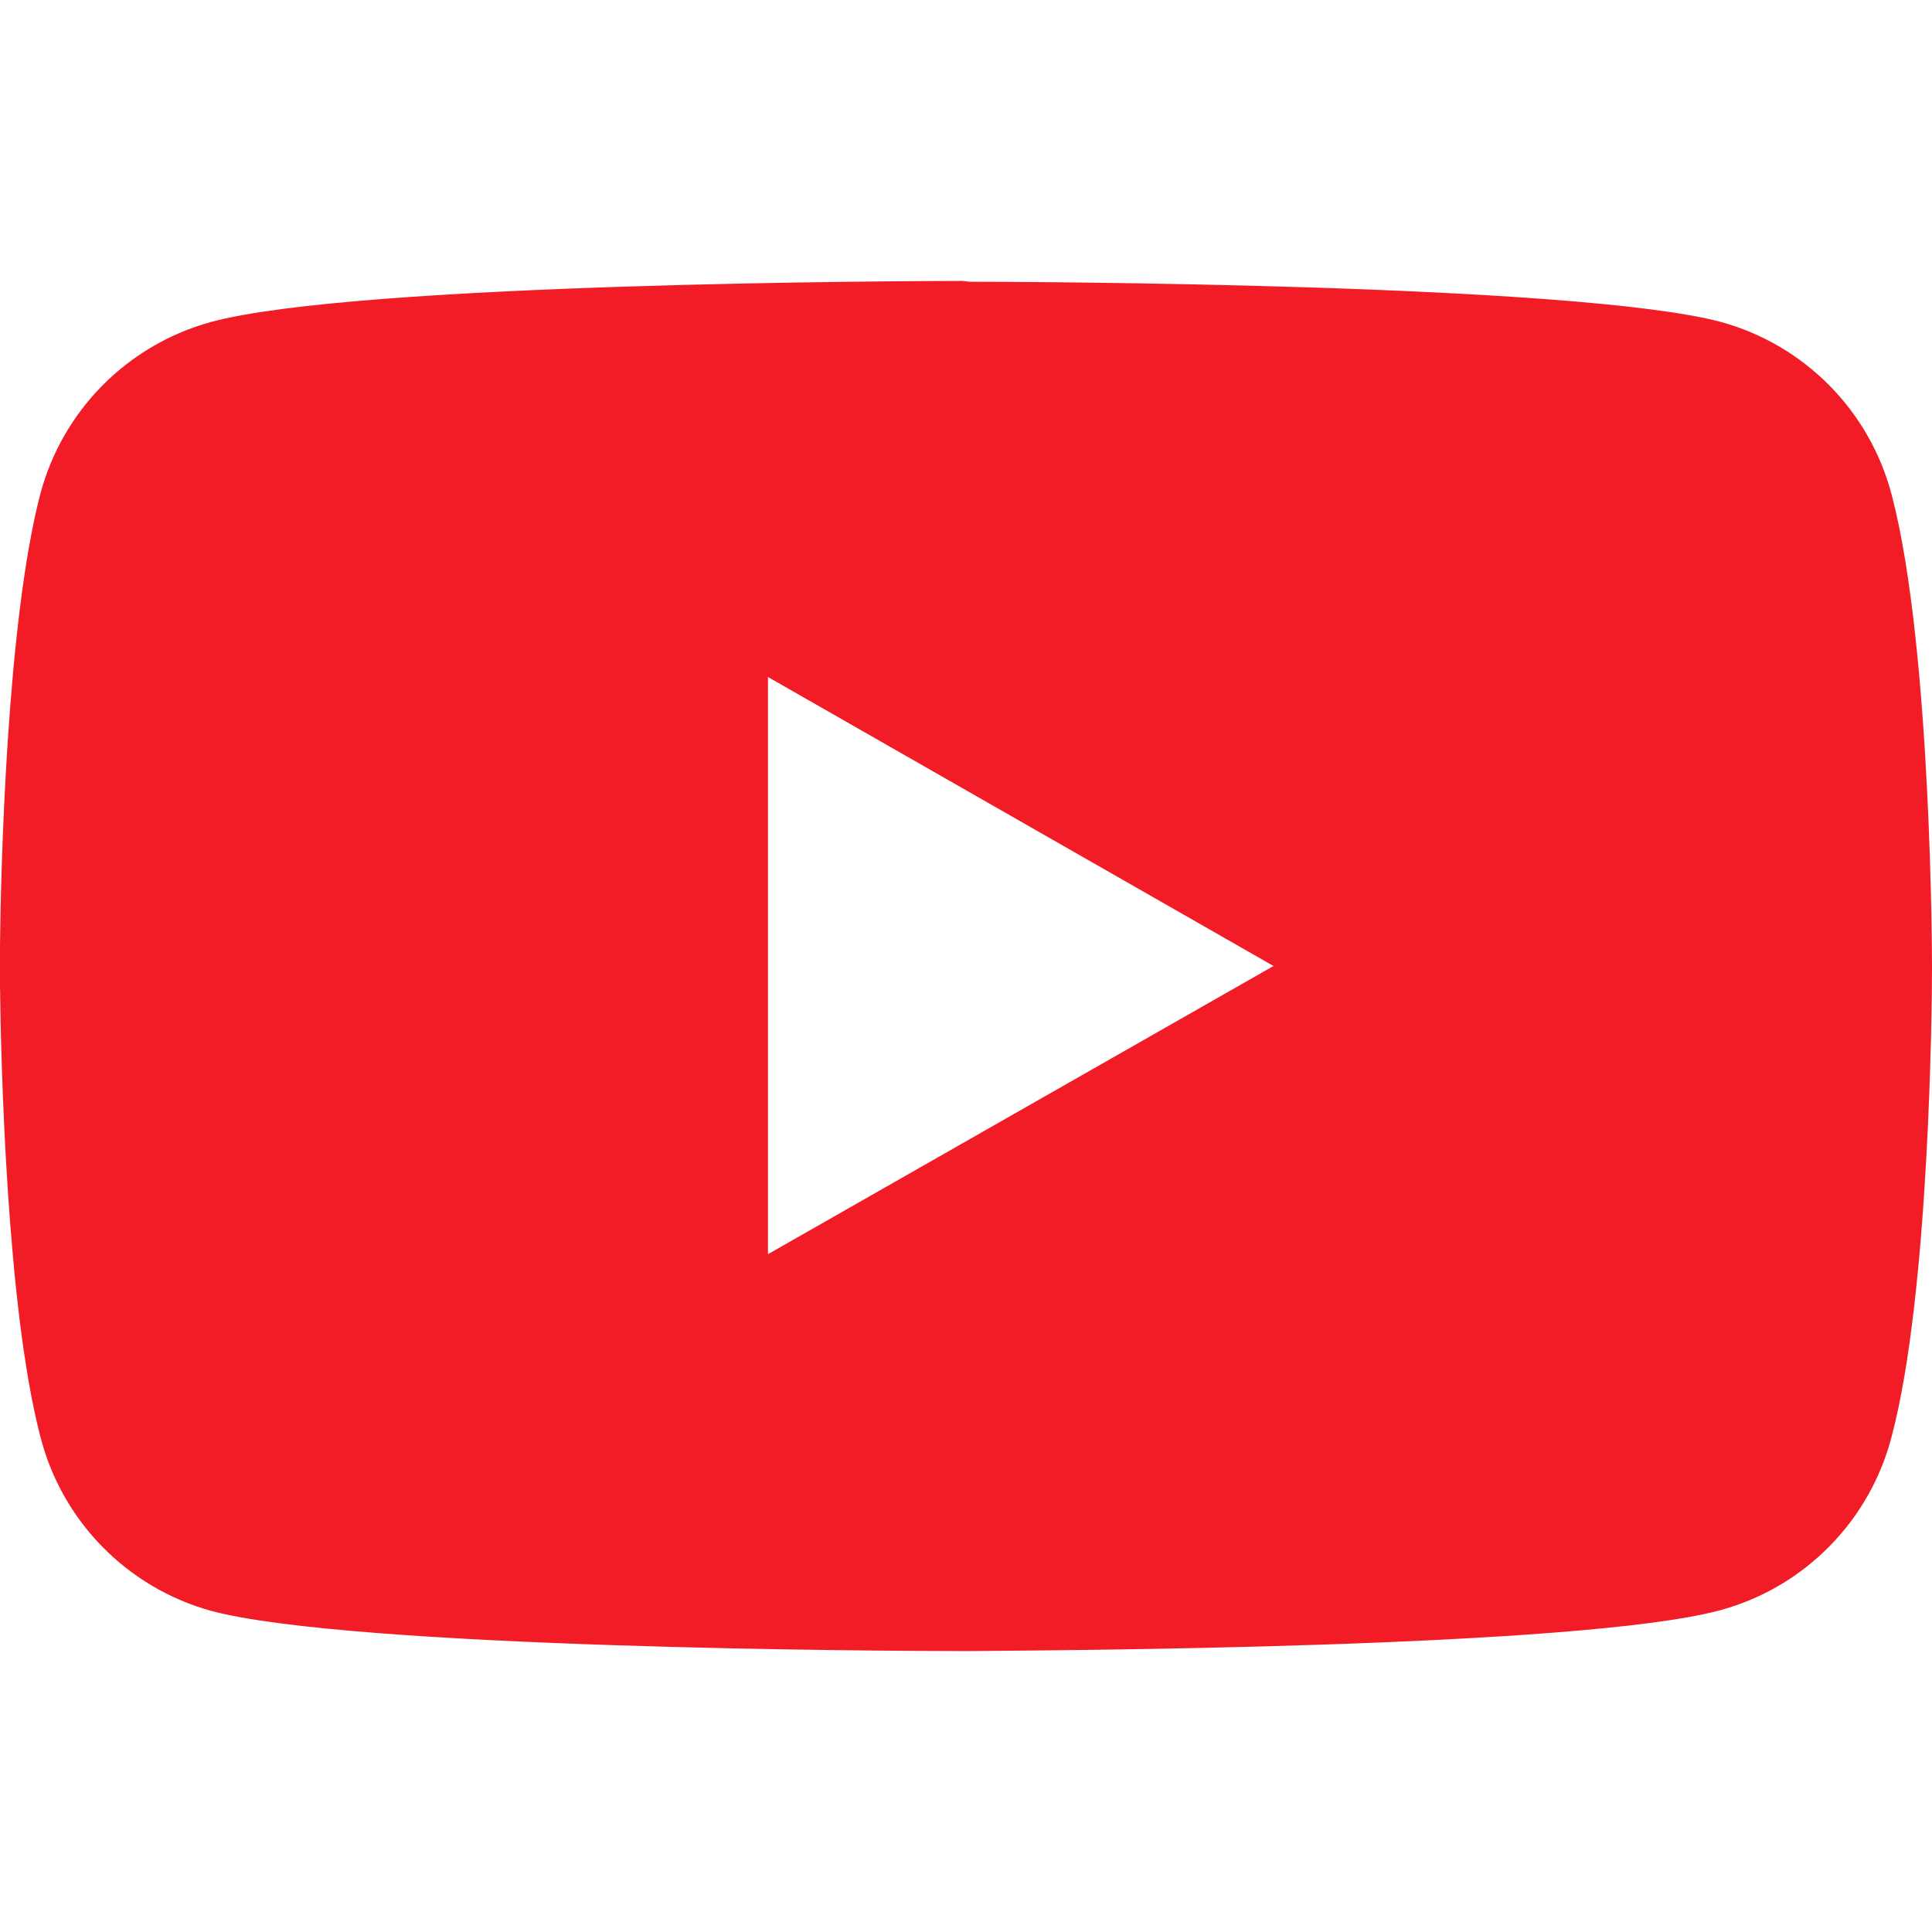
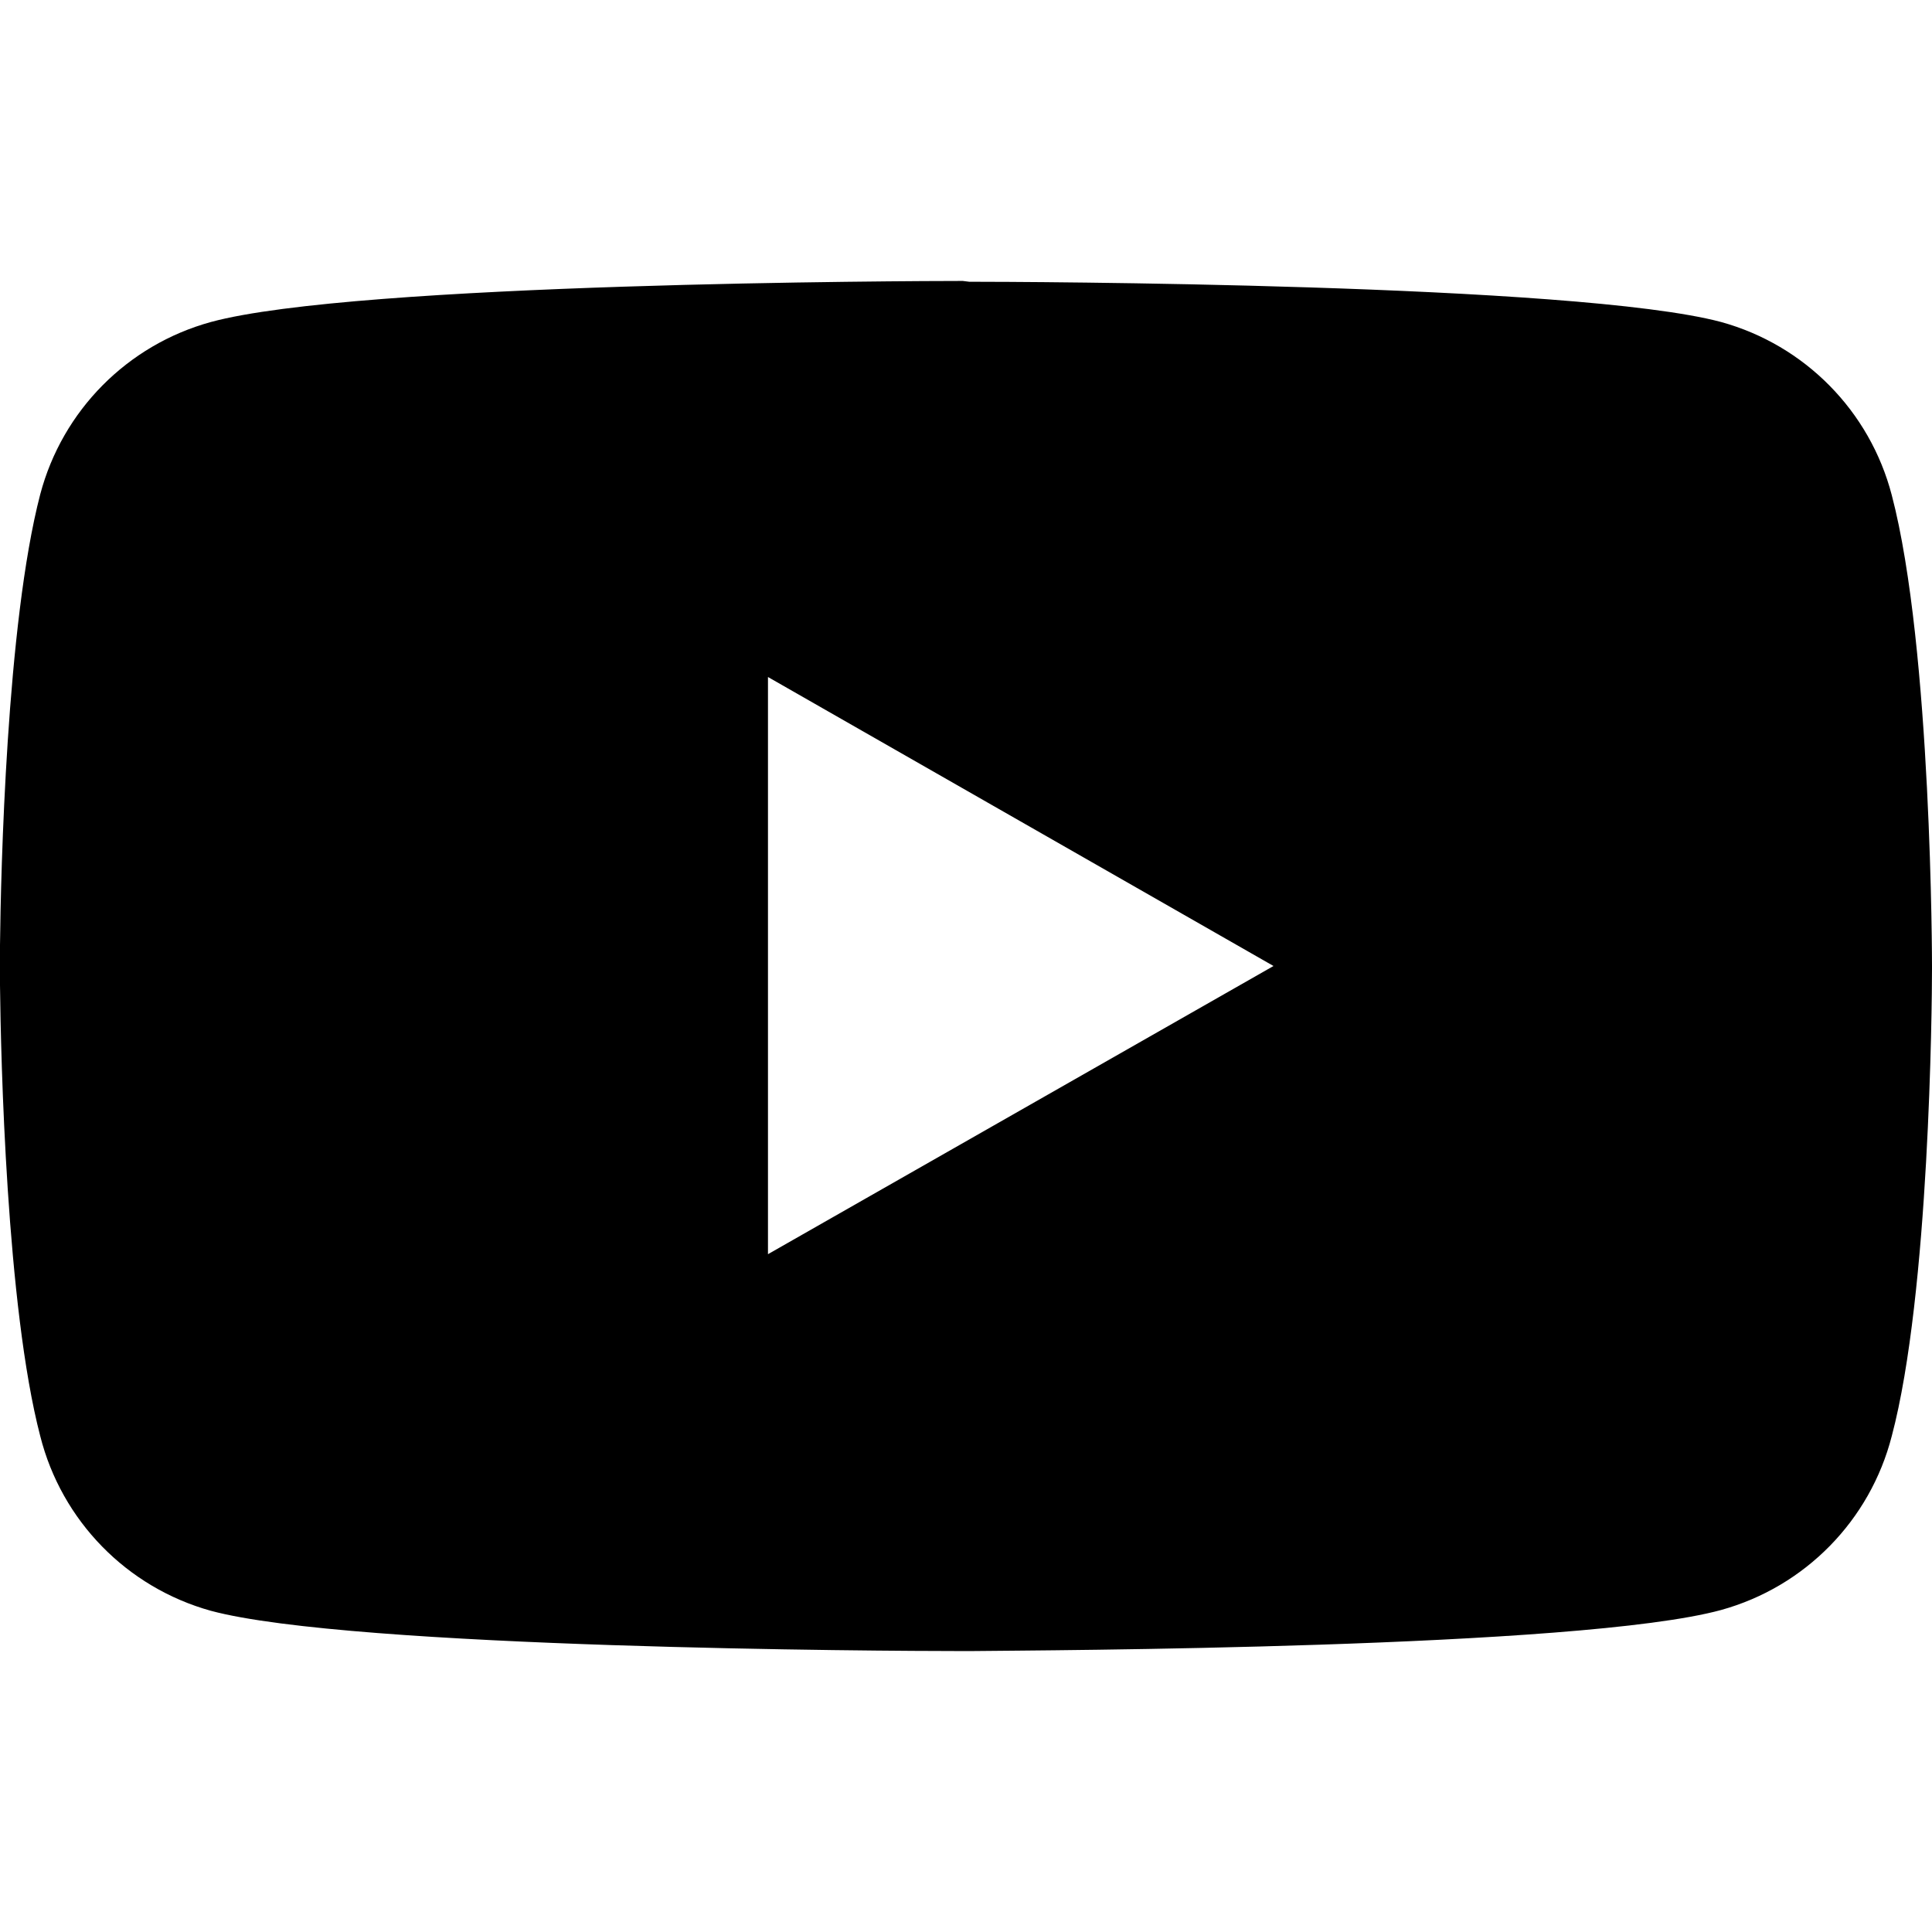
- <svg xmlns="http://www.w3.org/2000/svg" class="text-primary text-5xl cursor-pointer hover:text-primaryHover transition-all" width="38" height="38" viewBox="0 0 24 24" fill="#F11C25">
+ <svg xmlns="http://www.w3.org/2000/svg" class="text-primary text-5xl cursor-pointer hover:text-primaryHover transition-all" width="38" height="38" viewBox="0 0 24 24" fill="currentColor">
  <path d="M12.04 3.5c.59 0 7.54.02 9.34.5a3.02 3.02 0 0 1 2.12 2.15C24 8.05 24 12 24 12v.04c0 .43-.03 4.03-.5 5.8A3.02 3.02 0 0 1 21.38 20c-1.76.48-8.45.5-9.3.51h-.17c-.85 0-7.54-.03-9.29-.5A3.02 3.02 0 0 1 .5 17.84c-.42-1.61-.49-4.7-.5-5.6v-.5c.01-.9.08-3.99.5-5.6a3.02 3.02 0 0 1 2.12-2.14c1.8-.49 8.75-.51 9.34-.51zM9.54 8.4v7.18L15.82 12 9.54 8.41z" />
</svg>
